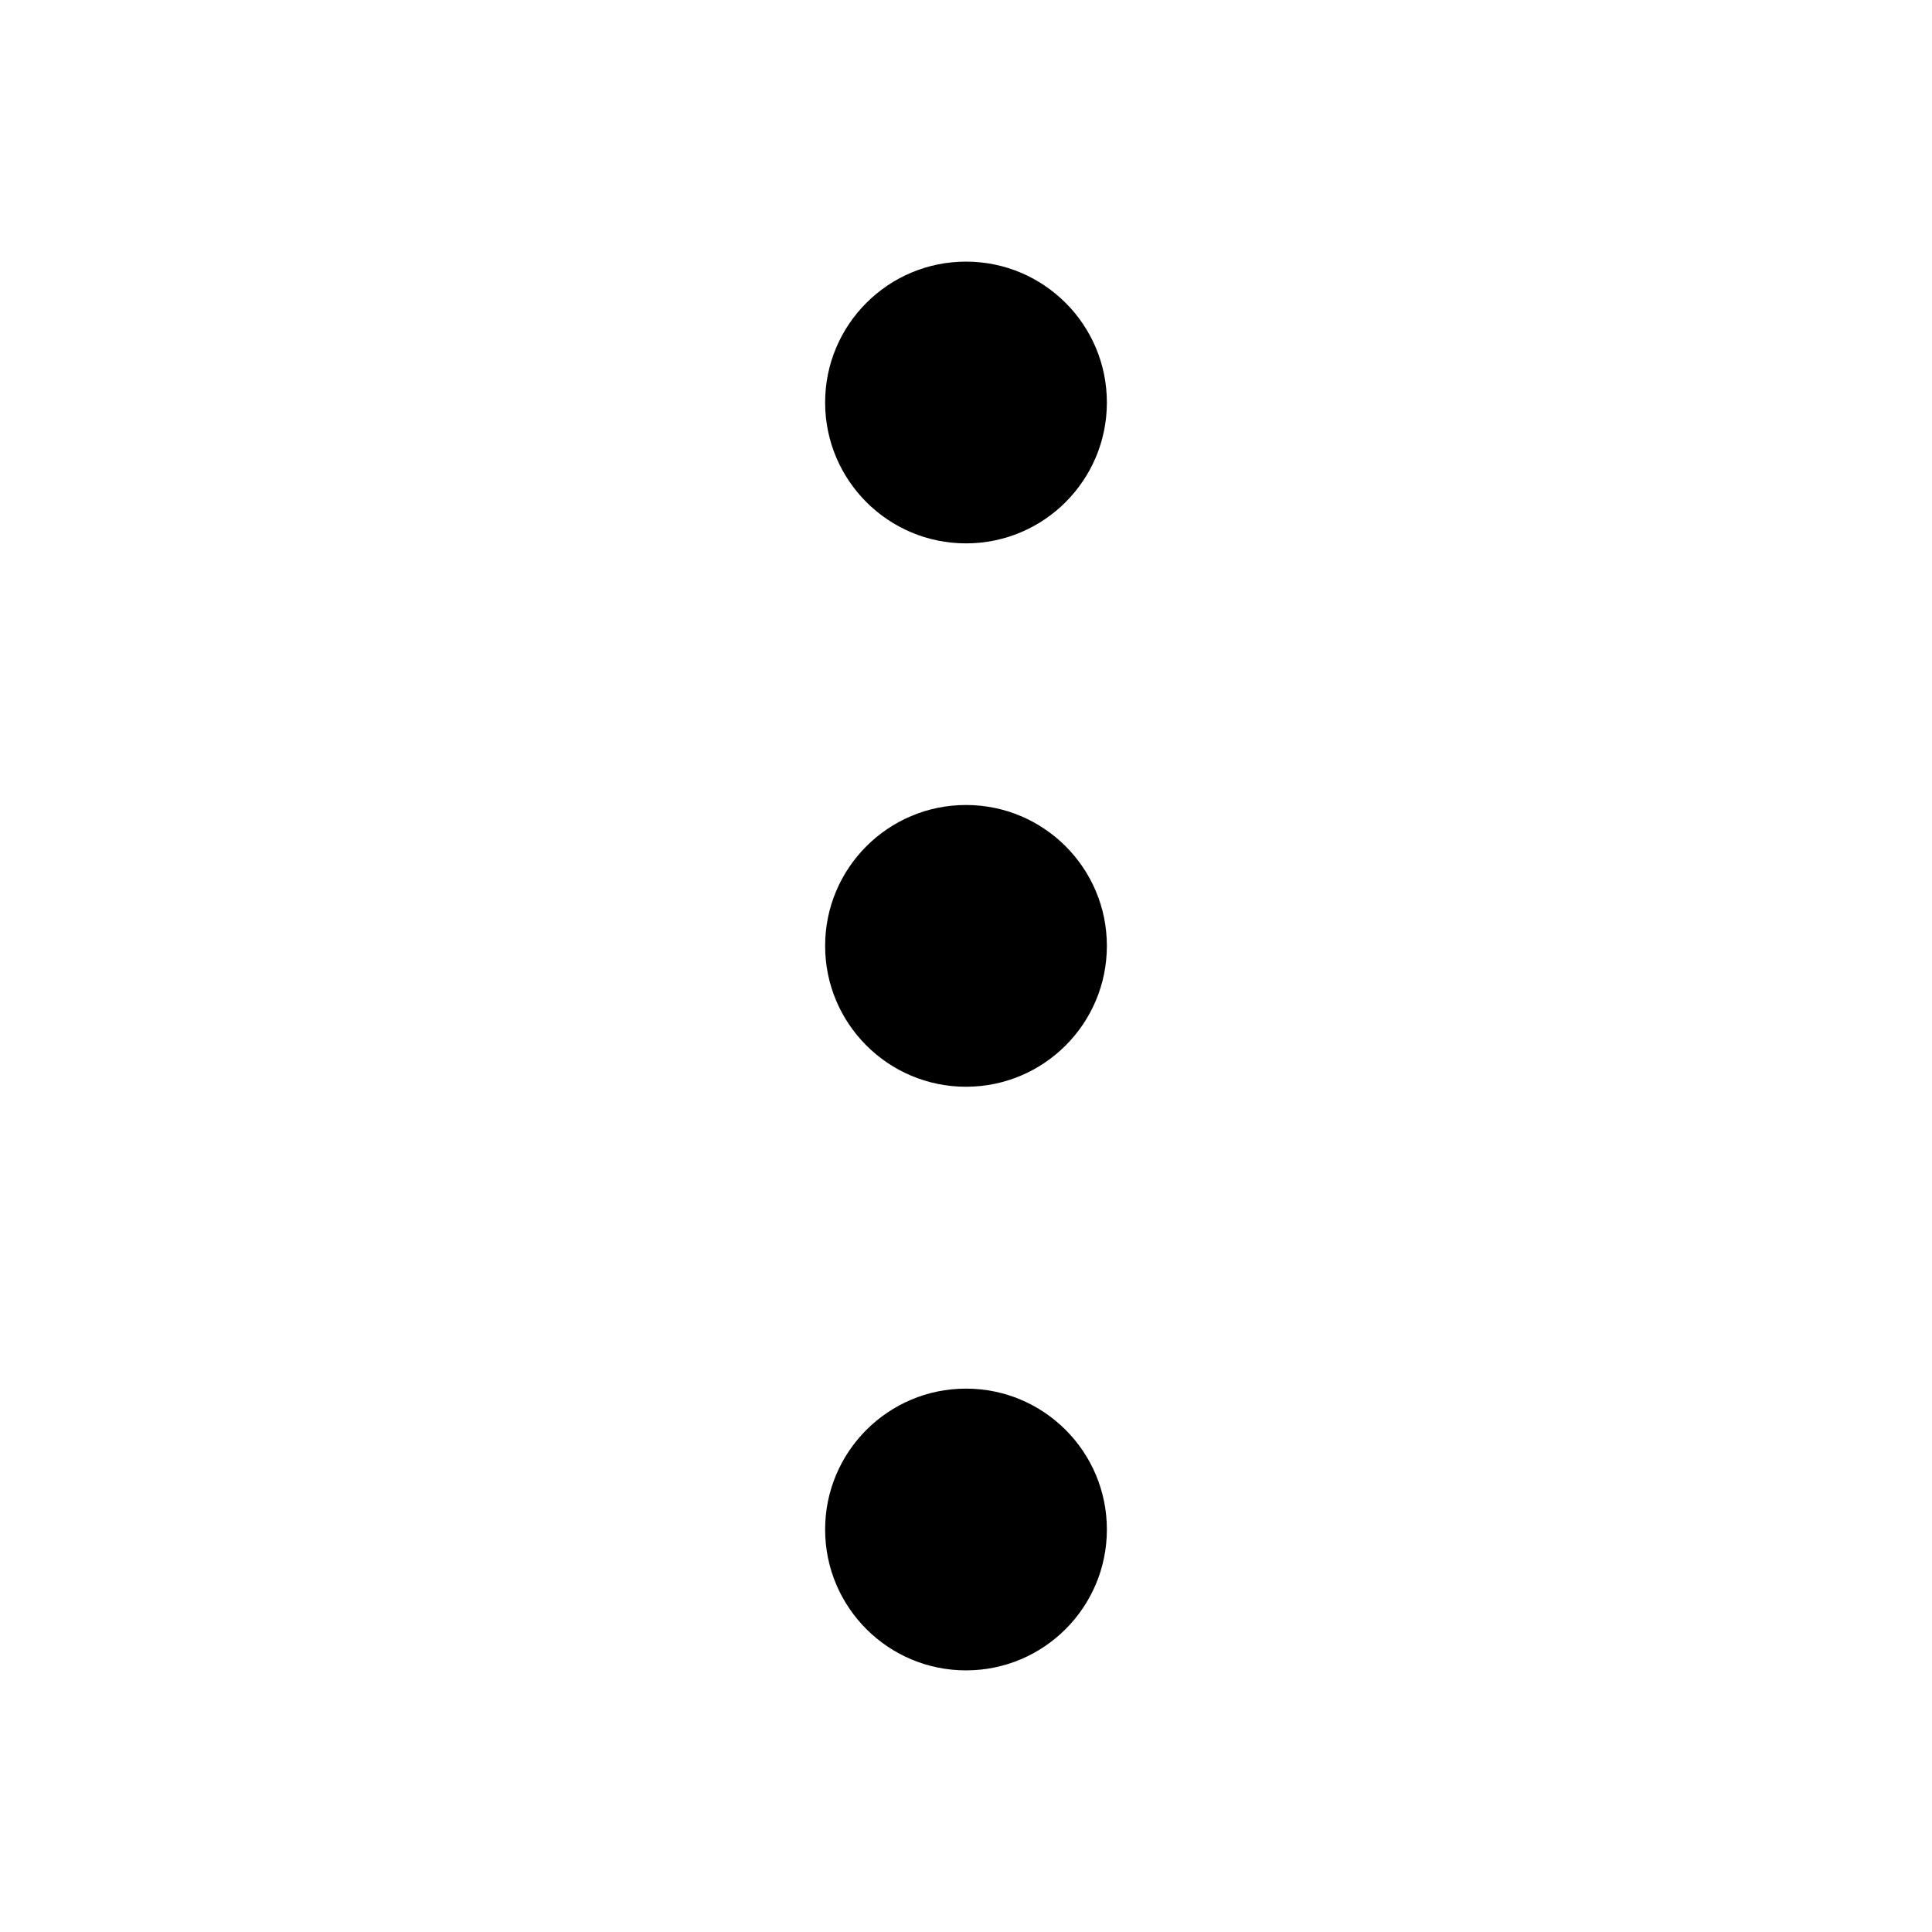
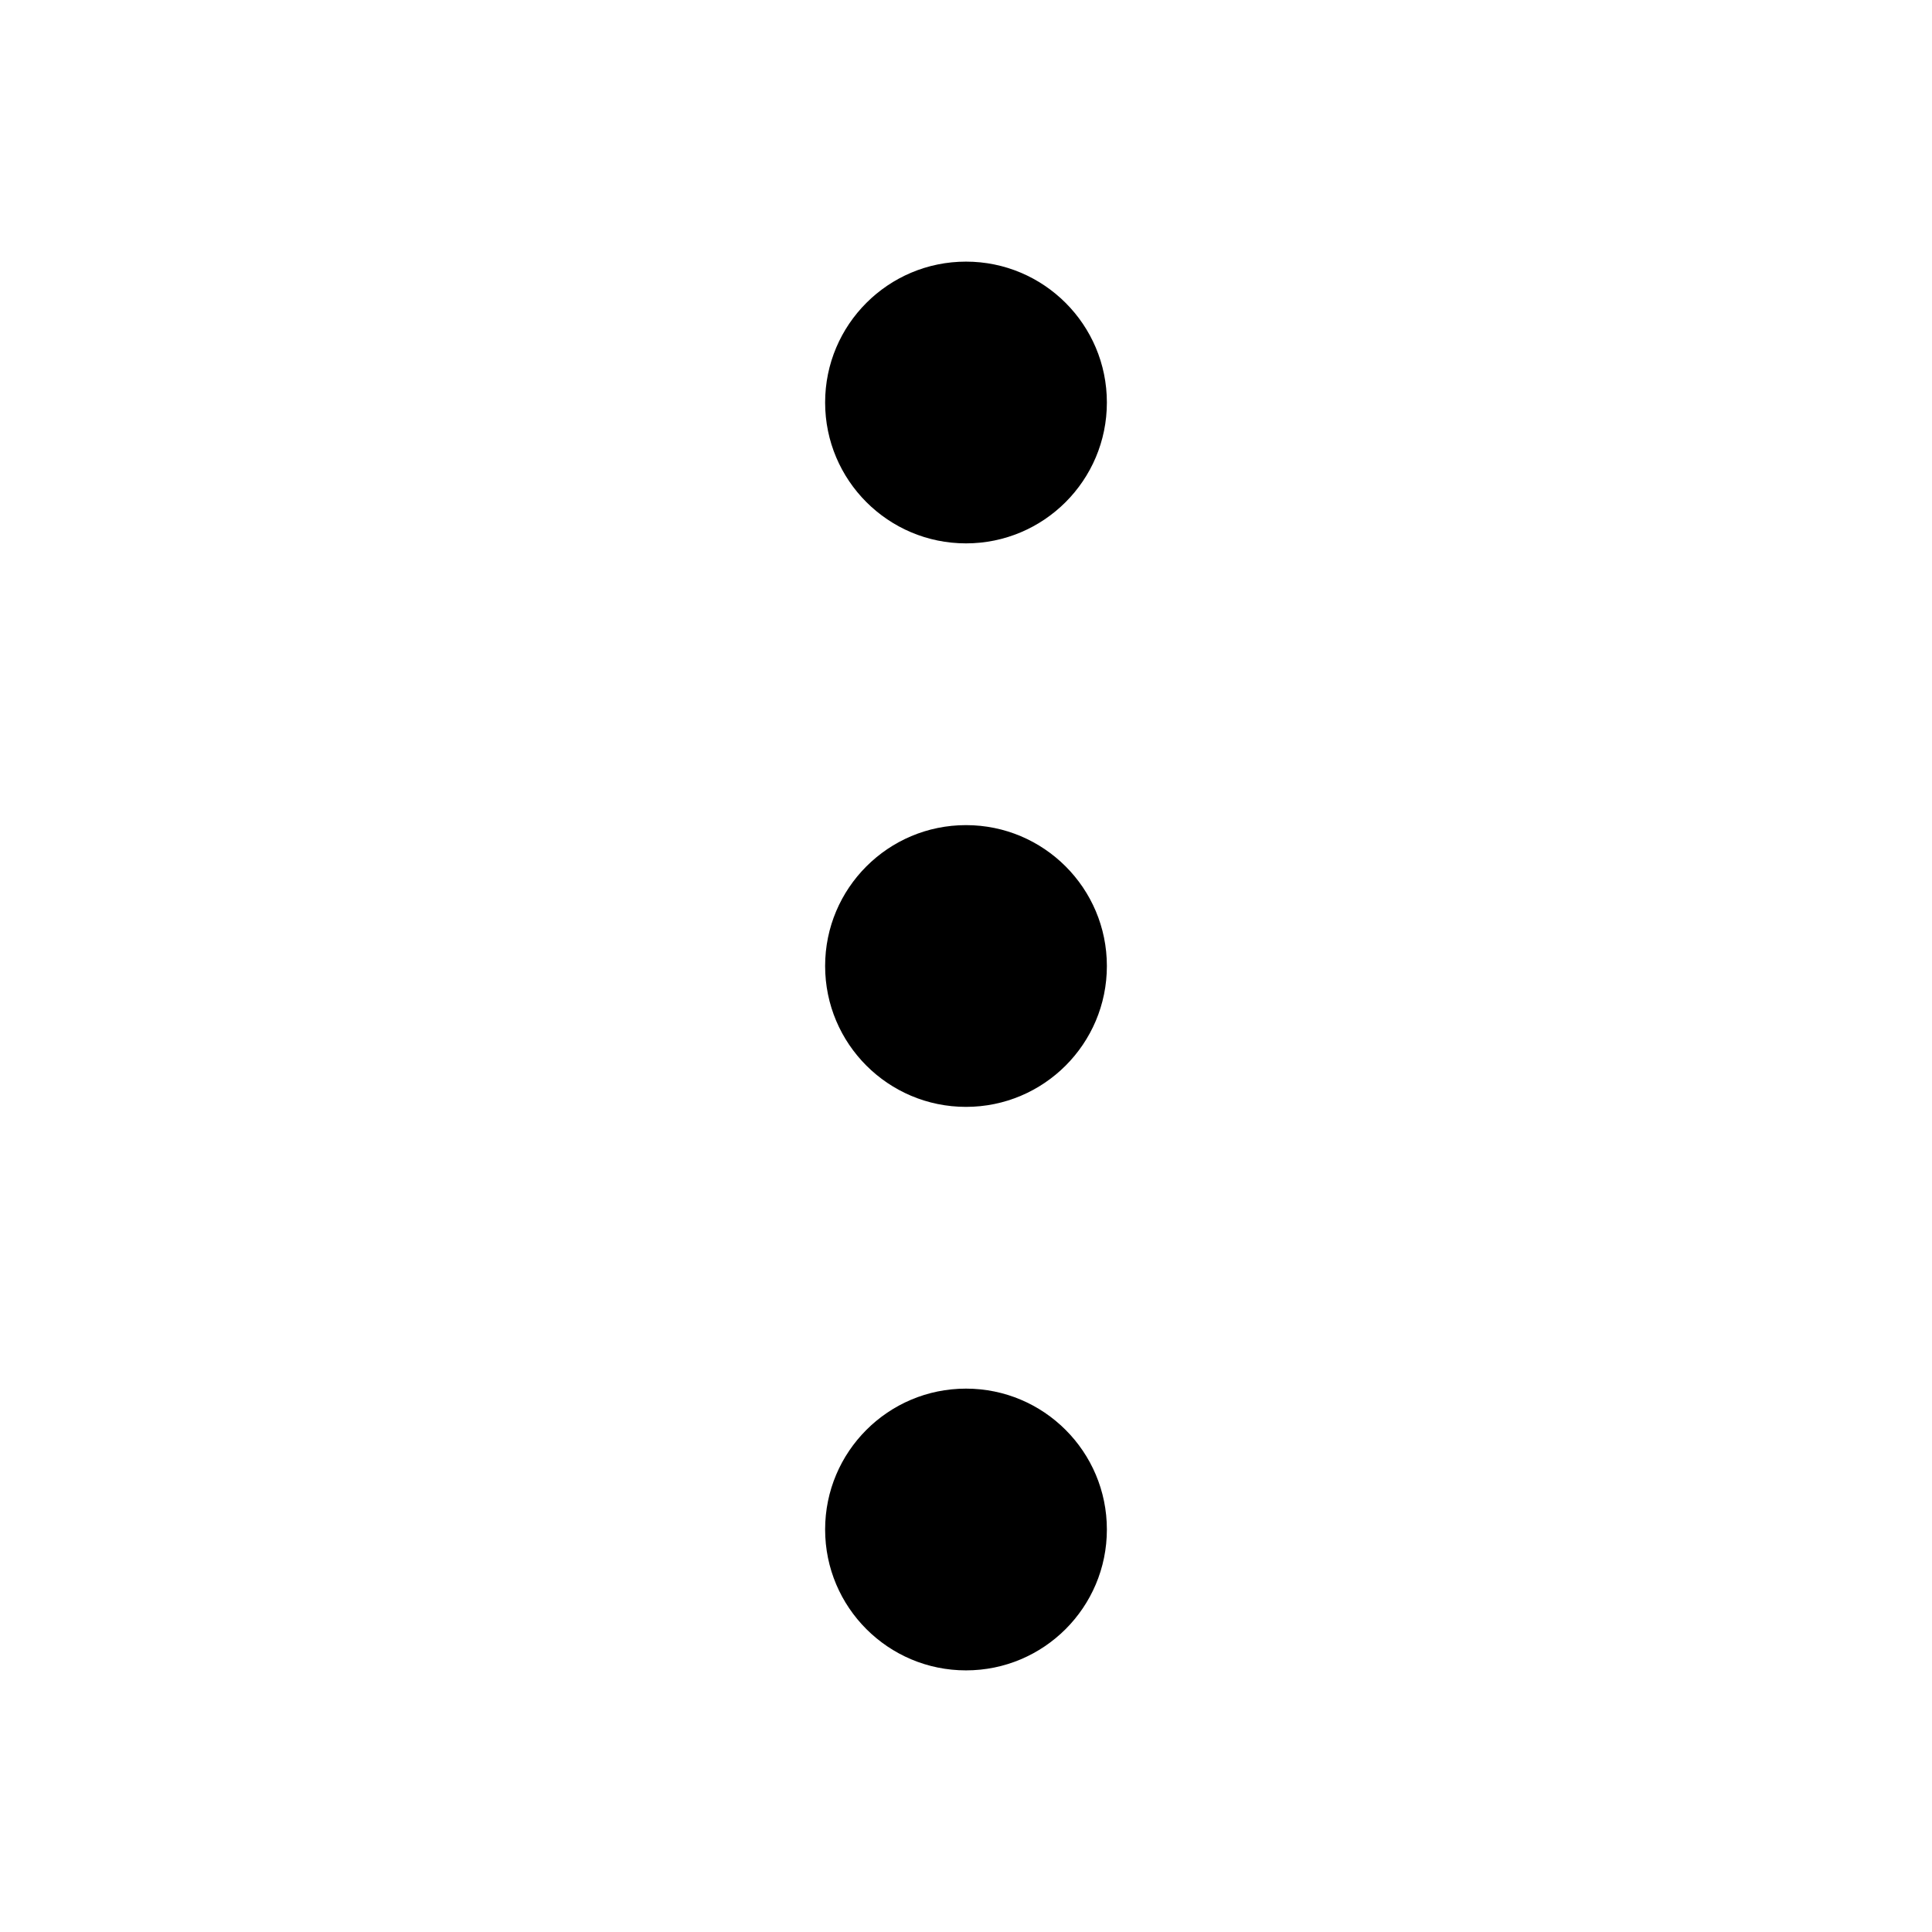
<svg xmlns="http://www.w3.org/2000/svg" width="24" height="24" fill="none">
-   <path fill-rule="evenodd" clip-rule="evenodd" d="M13.75 5a1.75 1.75 0 1 1-3.5 0 1.75 1.75 0 0 1 3.5 0zm0 14a1.75 1.75 0 1 1-3.5 0 1.75 1.75 0 0 1 3.5 0zM12 13.5a1.75 1.75 0 1 0 0-3.5 1.75 1.75 0 0 0 0 3.5z" fill="#000" />
+   <path fill-rule="evenodd" clip-rule="evenodd" d="M13.75 5a1.75 1.75 0 1 1-3.5 0 1.75 1.75 0 0 1 3.5 0zm0 14a1.75 1.75 0 1 1-3.5 0 1.75 1.75 0 0 1 3.5 0zM12 13.75a1.75 1.75 0 1 0 0-3.5 1.75 1.75 0 0 0 0 3.5z" fill="#000" />
</svg>
